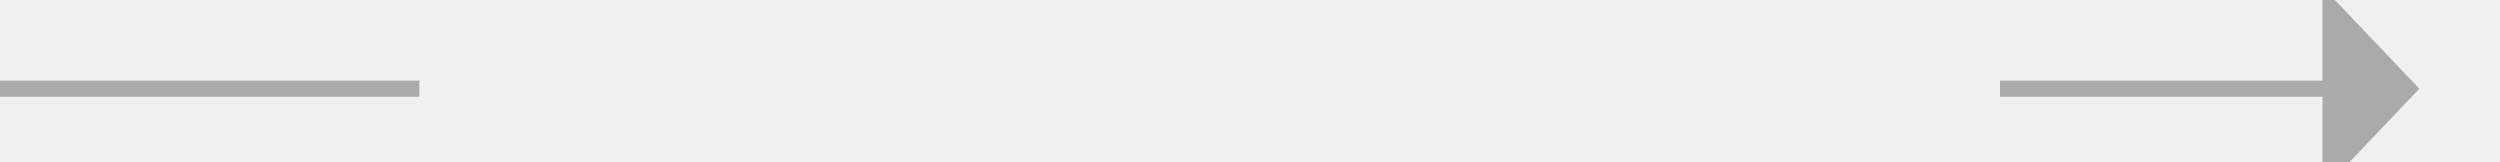
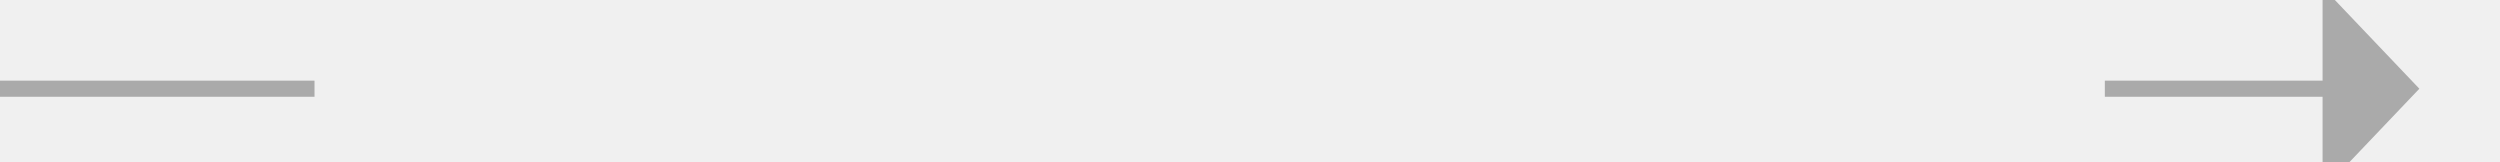
- <svg xmlns="http://www.w3.org/2000/svg" version="1.1" width="155px" height="10px" preserveAspectRatio="xMinYMid meet" viewBox="547 251  155 8">
+ <svg xmlns="http://www.w3.org/2000/svg" version="1.1" width="155px" height="10px" preserveAspectRatio="xMinYMid meet" viewBox="226 251  155 8">
  <defs>
-     <mask fill="white" id="clip263">
-       <path d="M 573 242  L 671 242  L 671 267  L 573 267  Z M 547 242  L 706 242  L 706 267  L 547 267  Z " fill-rule="evenodd" />
+     <mask fill="white" id="clip174">
+       <path d="M 245.5 242  L 356.5 242  L 356.5 267  L 245.5 267  Z M 226 242  L 385 242  L 385 267  L 226 267  Z " fill-rule="evenodd" />
    </mask>
  </defs>
-   <path d="M 573 255.5  L 547 255.5  M 671 255.5  L 692 255.5  " stroke-width="1" stroke="#aaaaaa" fill="none" />
-   <path d="M 691 261.8  L 697 255.5  L 691 249.2  L 691 261.8  Z " fill-rule="nonzero" fill="#aaaaaa" stroke="none" mask="url(#clip263)" />
+   <path d="M 245.5 255.5  L 226 255.5  M 356.5 255.5  L 371 255.5  " stroke-width="1" stroke="#aaaaaa" fill="none" />
+   <path d="M 370 261.8  L 376 255.5  L 370 249.2  L 370 261.8  Z " fill-rule="nonzero" fill="#aaaaaa" stroke="none" mask="url(#clip174)" />
</svg>
